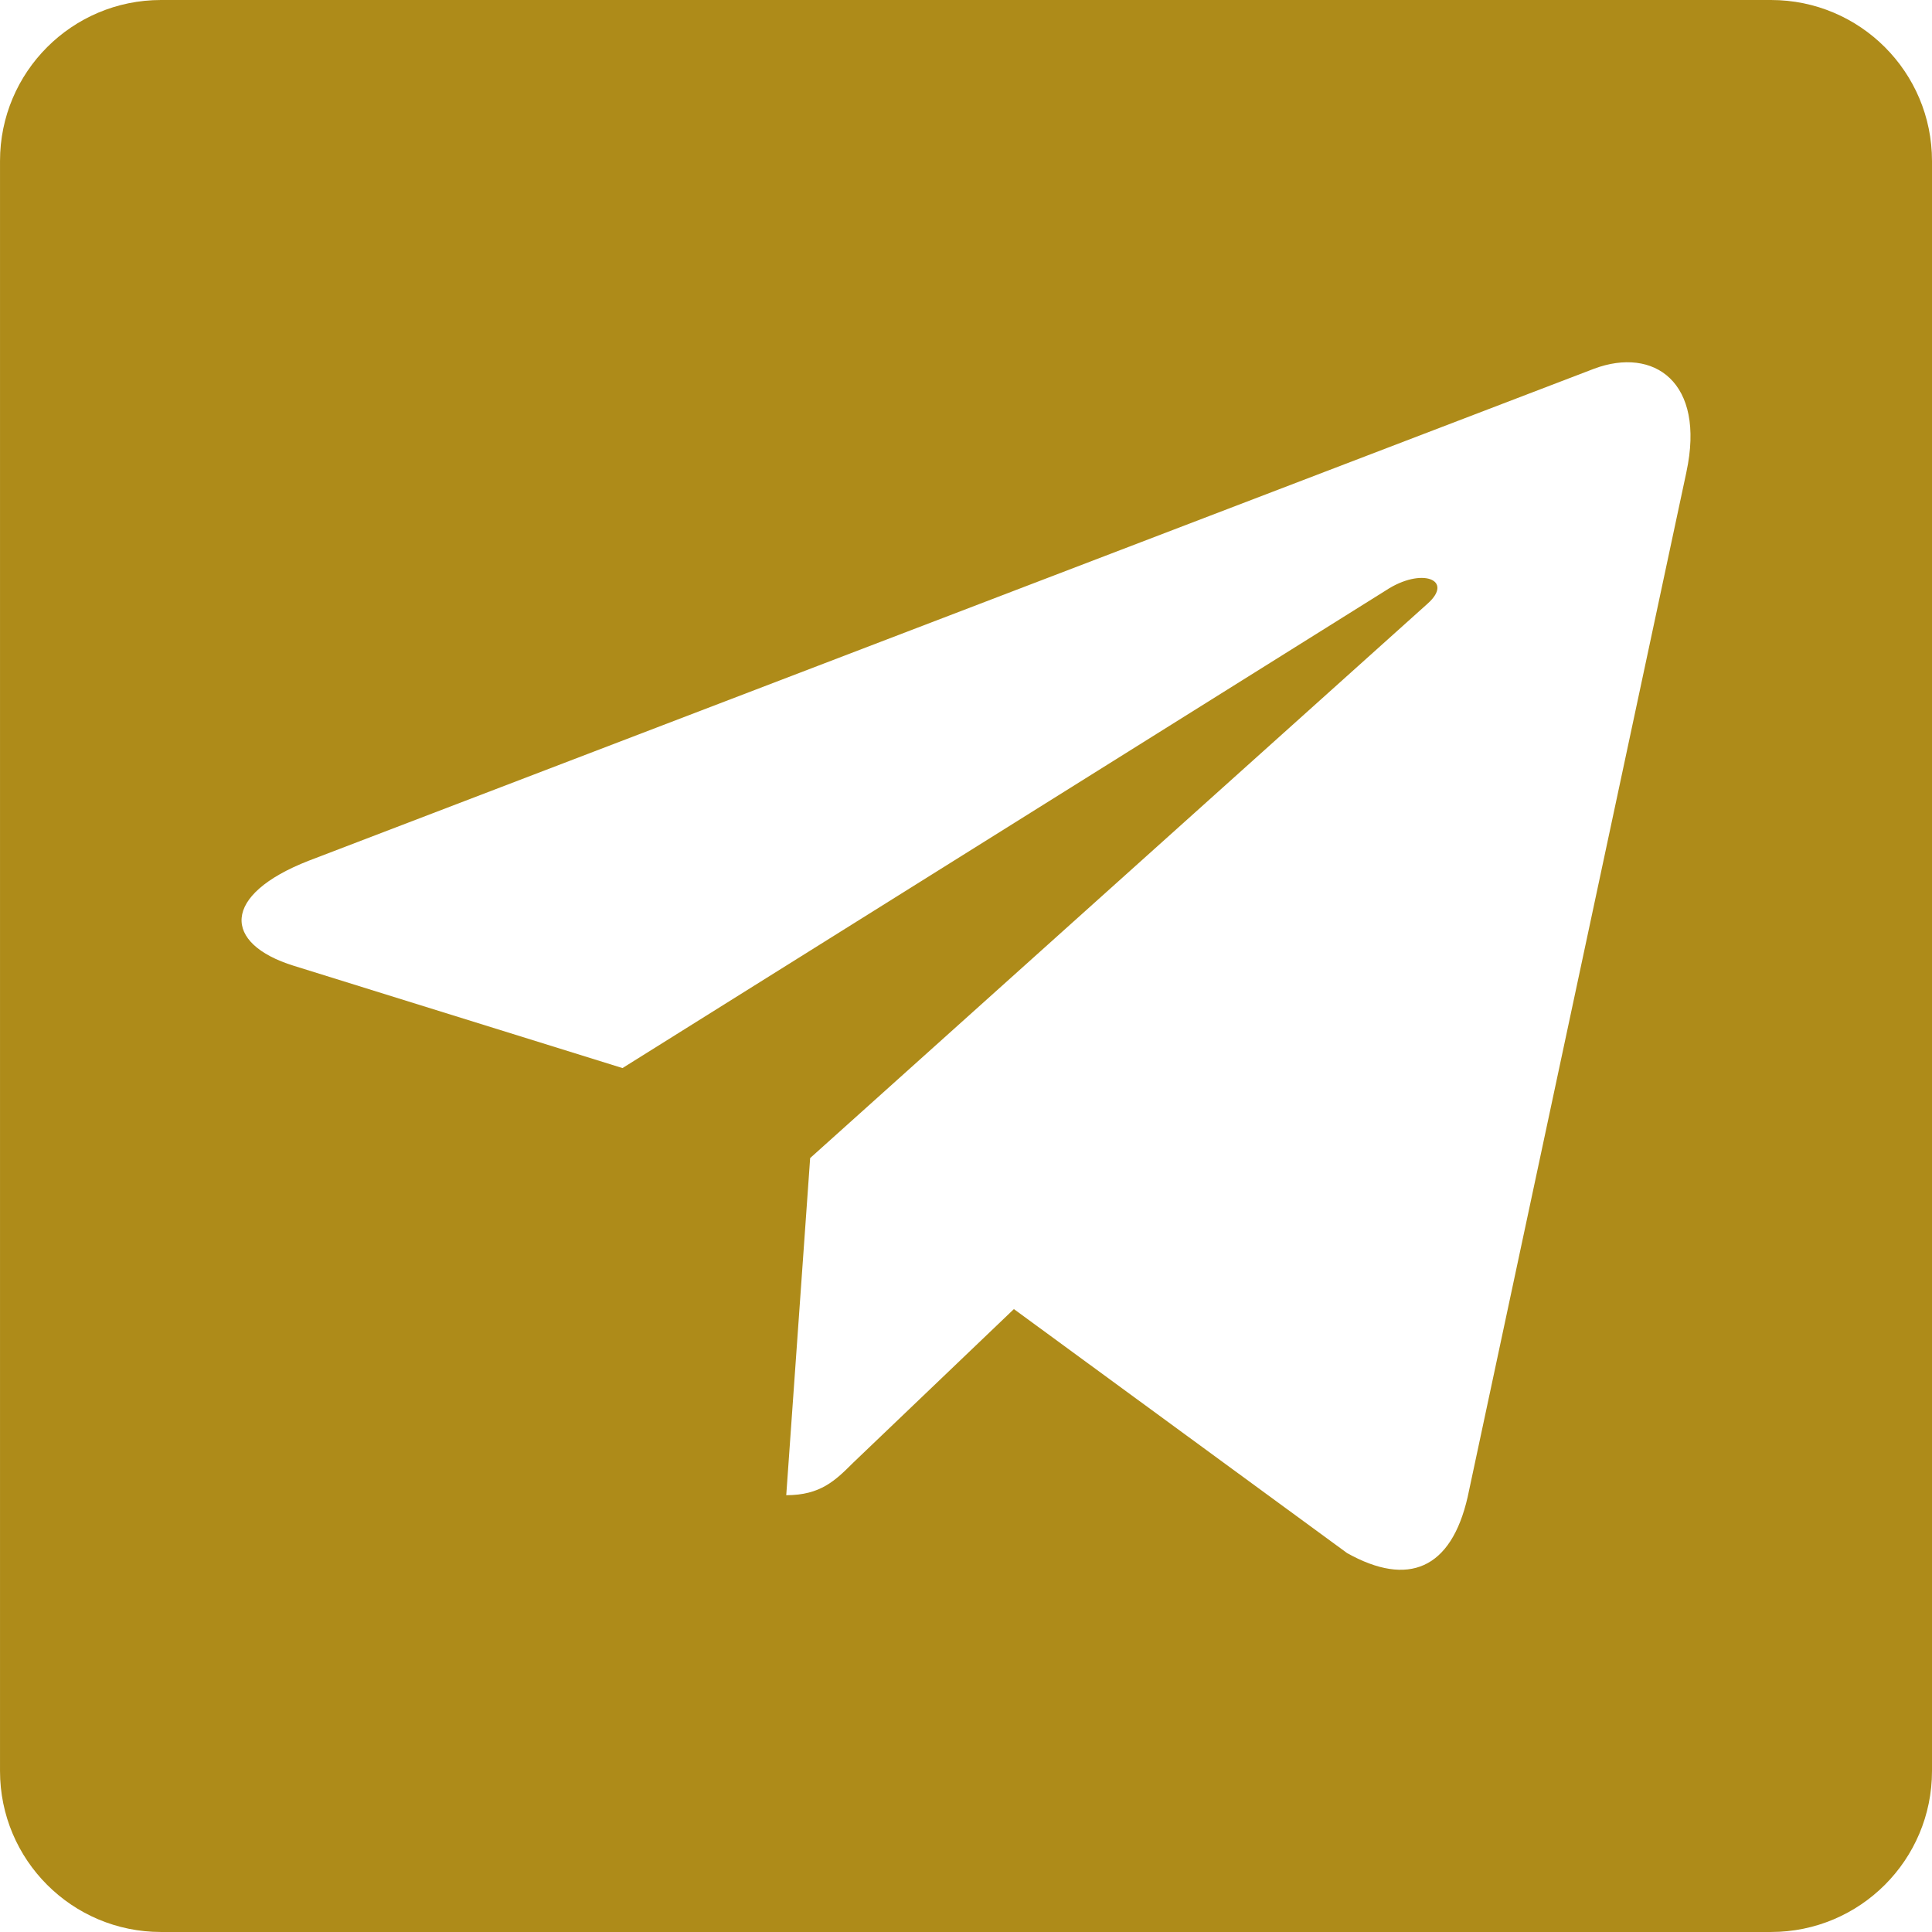
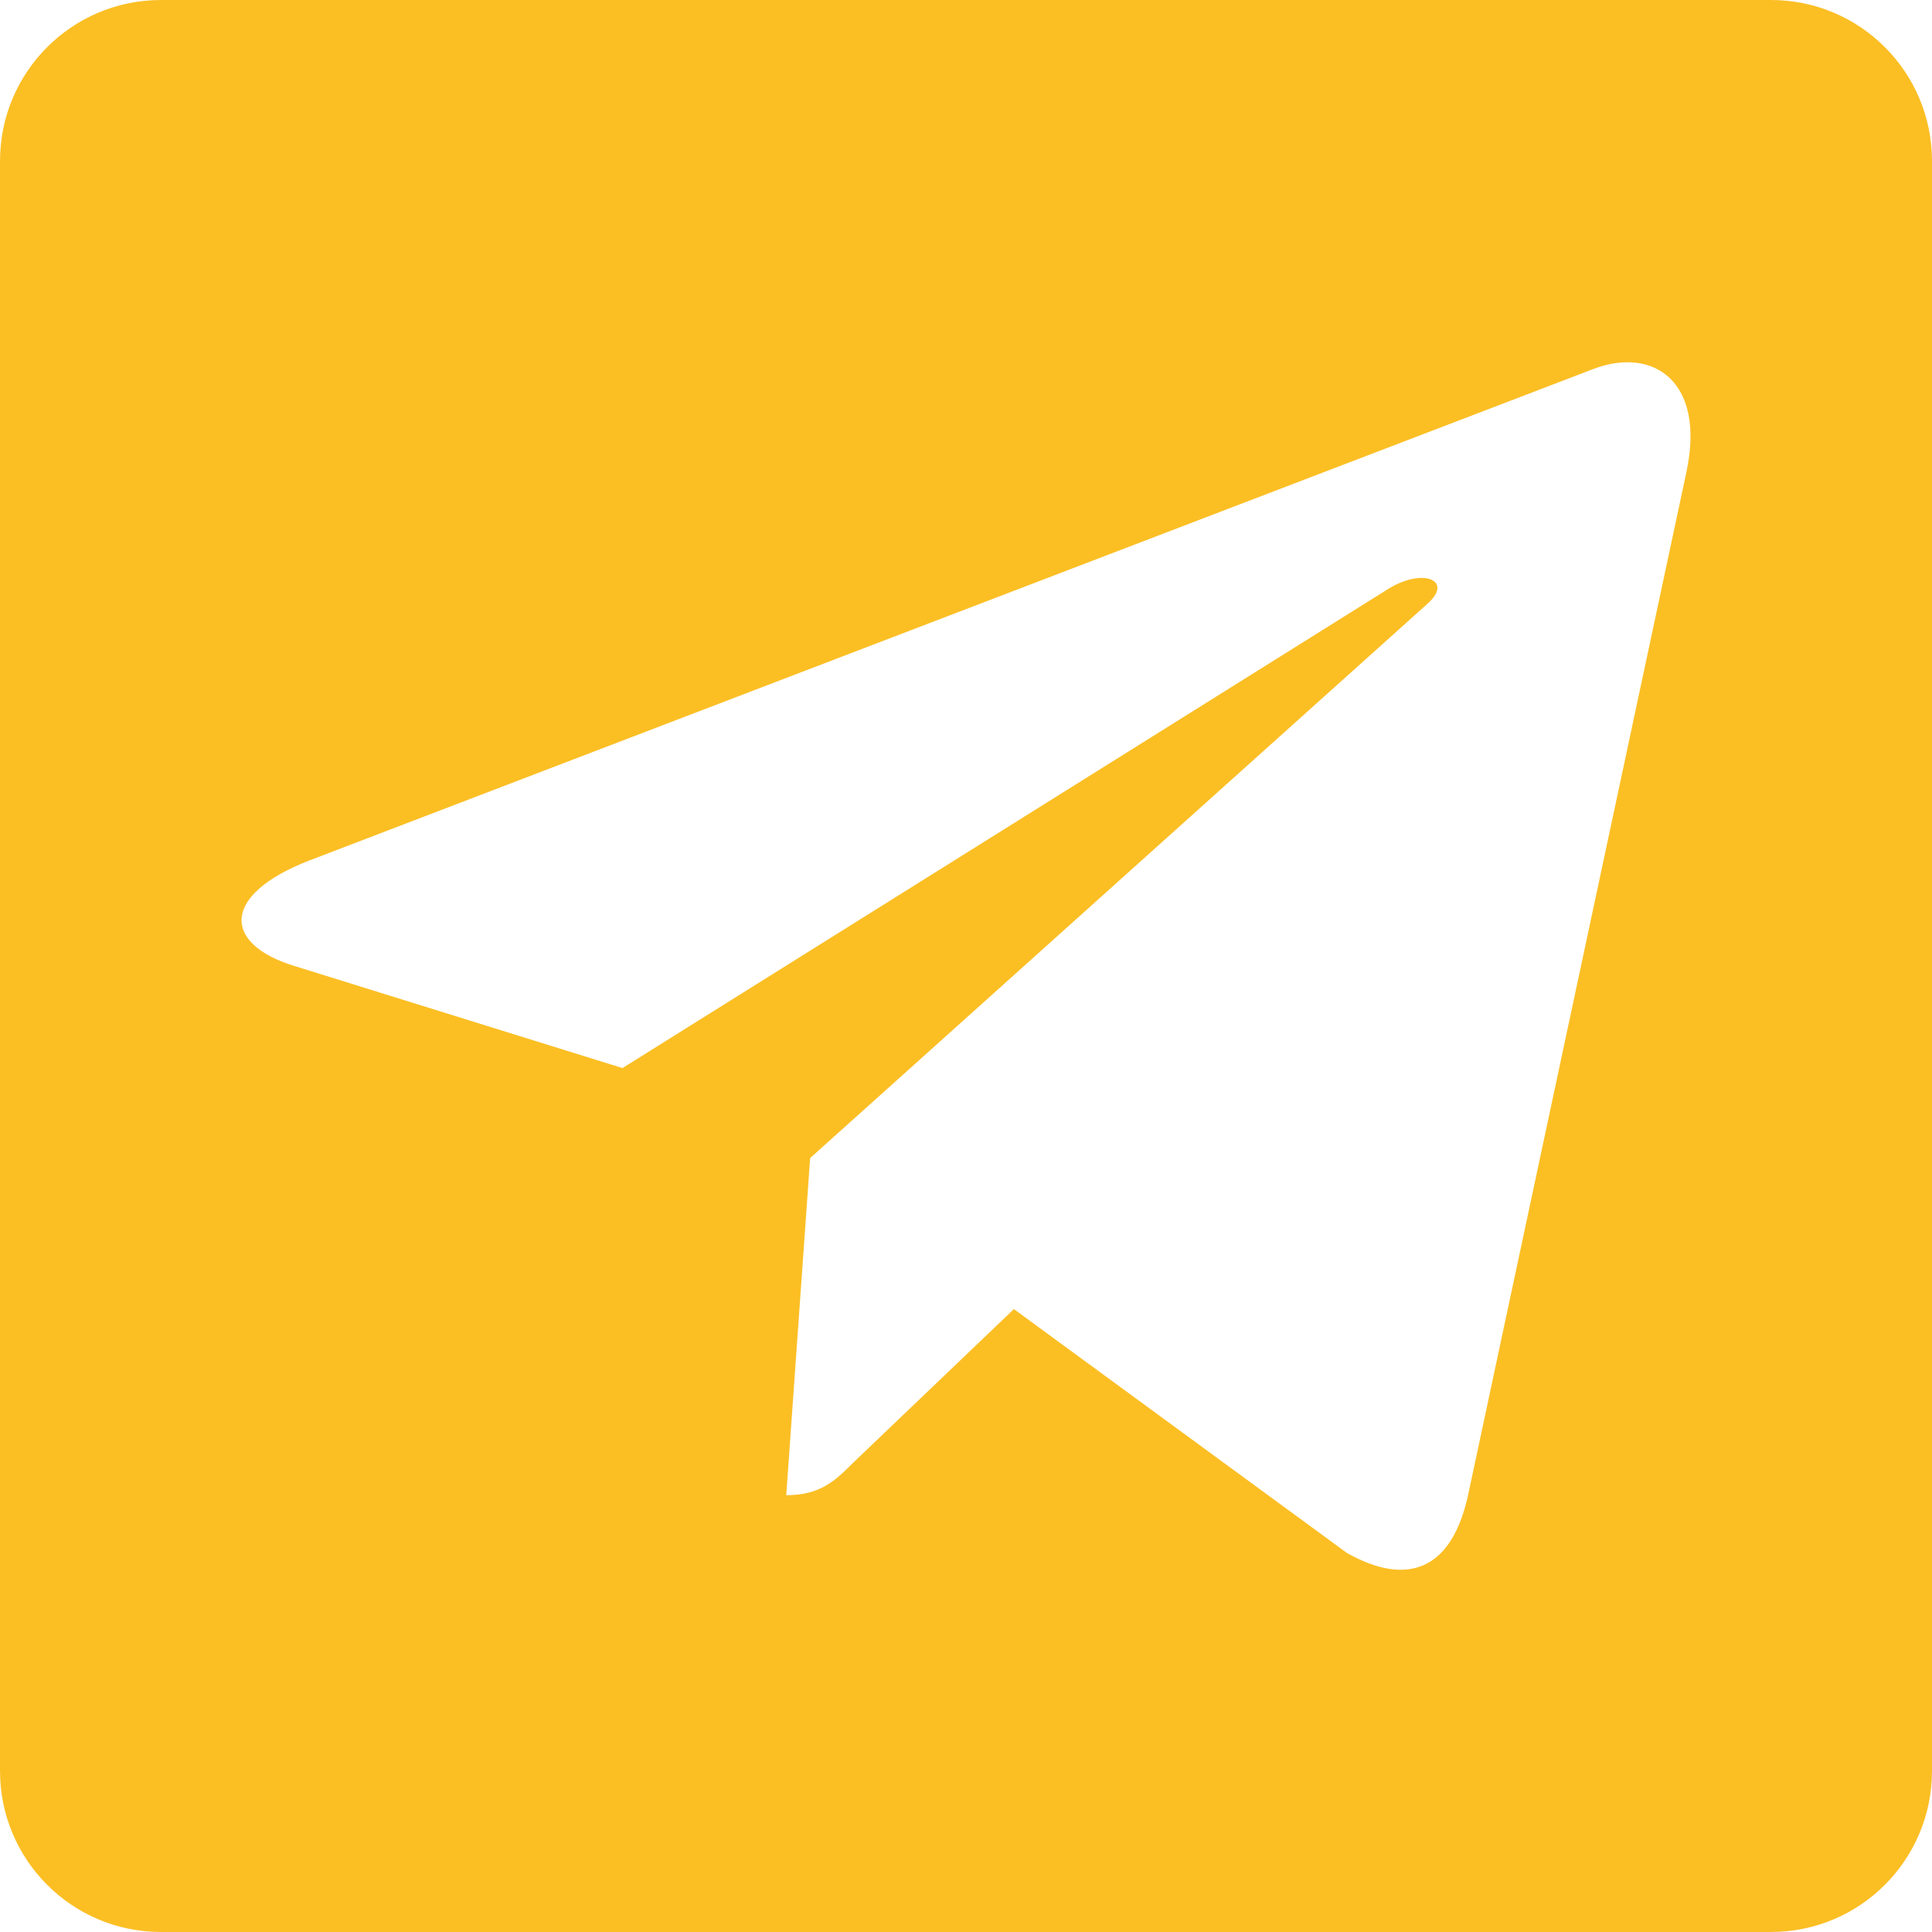
<svg xmlns="http://www.w3.org/2000/svg" version="1.1" viewBox="0 0 172 172">
  <g fill="none" fill-rule="nonzero" stroke="none" stroke-width="1" stroke-linecap="butt" stroke-linejoin="miter" stroke-miterlimit="10" stroke-dasharray="" stroke-dashoffset="0" font-family="none" font-weight="none" font-size="none" text-anchor="none" style="mix-blend-mode: normal">
    <path d="M0,172v-172h172v172z" fill="none" />
-     <g fill="#ae8b19">
+     <g fill="#fbbf24">
      <path d="M157.667,0h-143.333c-7.919,0 -14.333,6.414 -14.333,14.333v143.333c0,7.919 6.414,14.333 14.333,14.333h143.333c7.919,0 14.333,-6.414 14.333,-14.333v-143.333c0,-7.919 -6.414,-14.333 -14.333,-14.333zM150.135,42.032l-19.472,91.232c-1.469,6.443 -5.303,8.041 -10.736,5.002l-29.663,-21.722l-14.312,13.681c-1.584,1.577 -2.902,2.888 -5.955,2.888l2.128,-30.014l54.968,-49.357c2.386,-2.121 -0.516,-3.289 -3.72,-1.175l-67.954,42.52l-29.254,-9.102c-6.364,-1.971 -6.479,-6.321 1.326,-9.36l114.437,-43.803c5.296,-1.971 9.933,1.168 8.206,9.209z" />
    </g>
  </g>
</svg>
